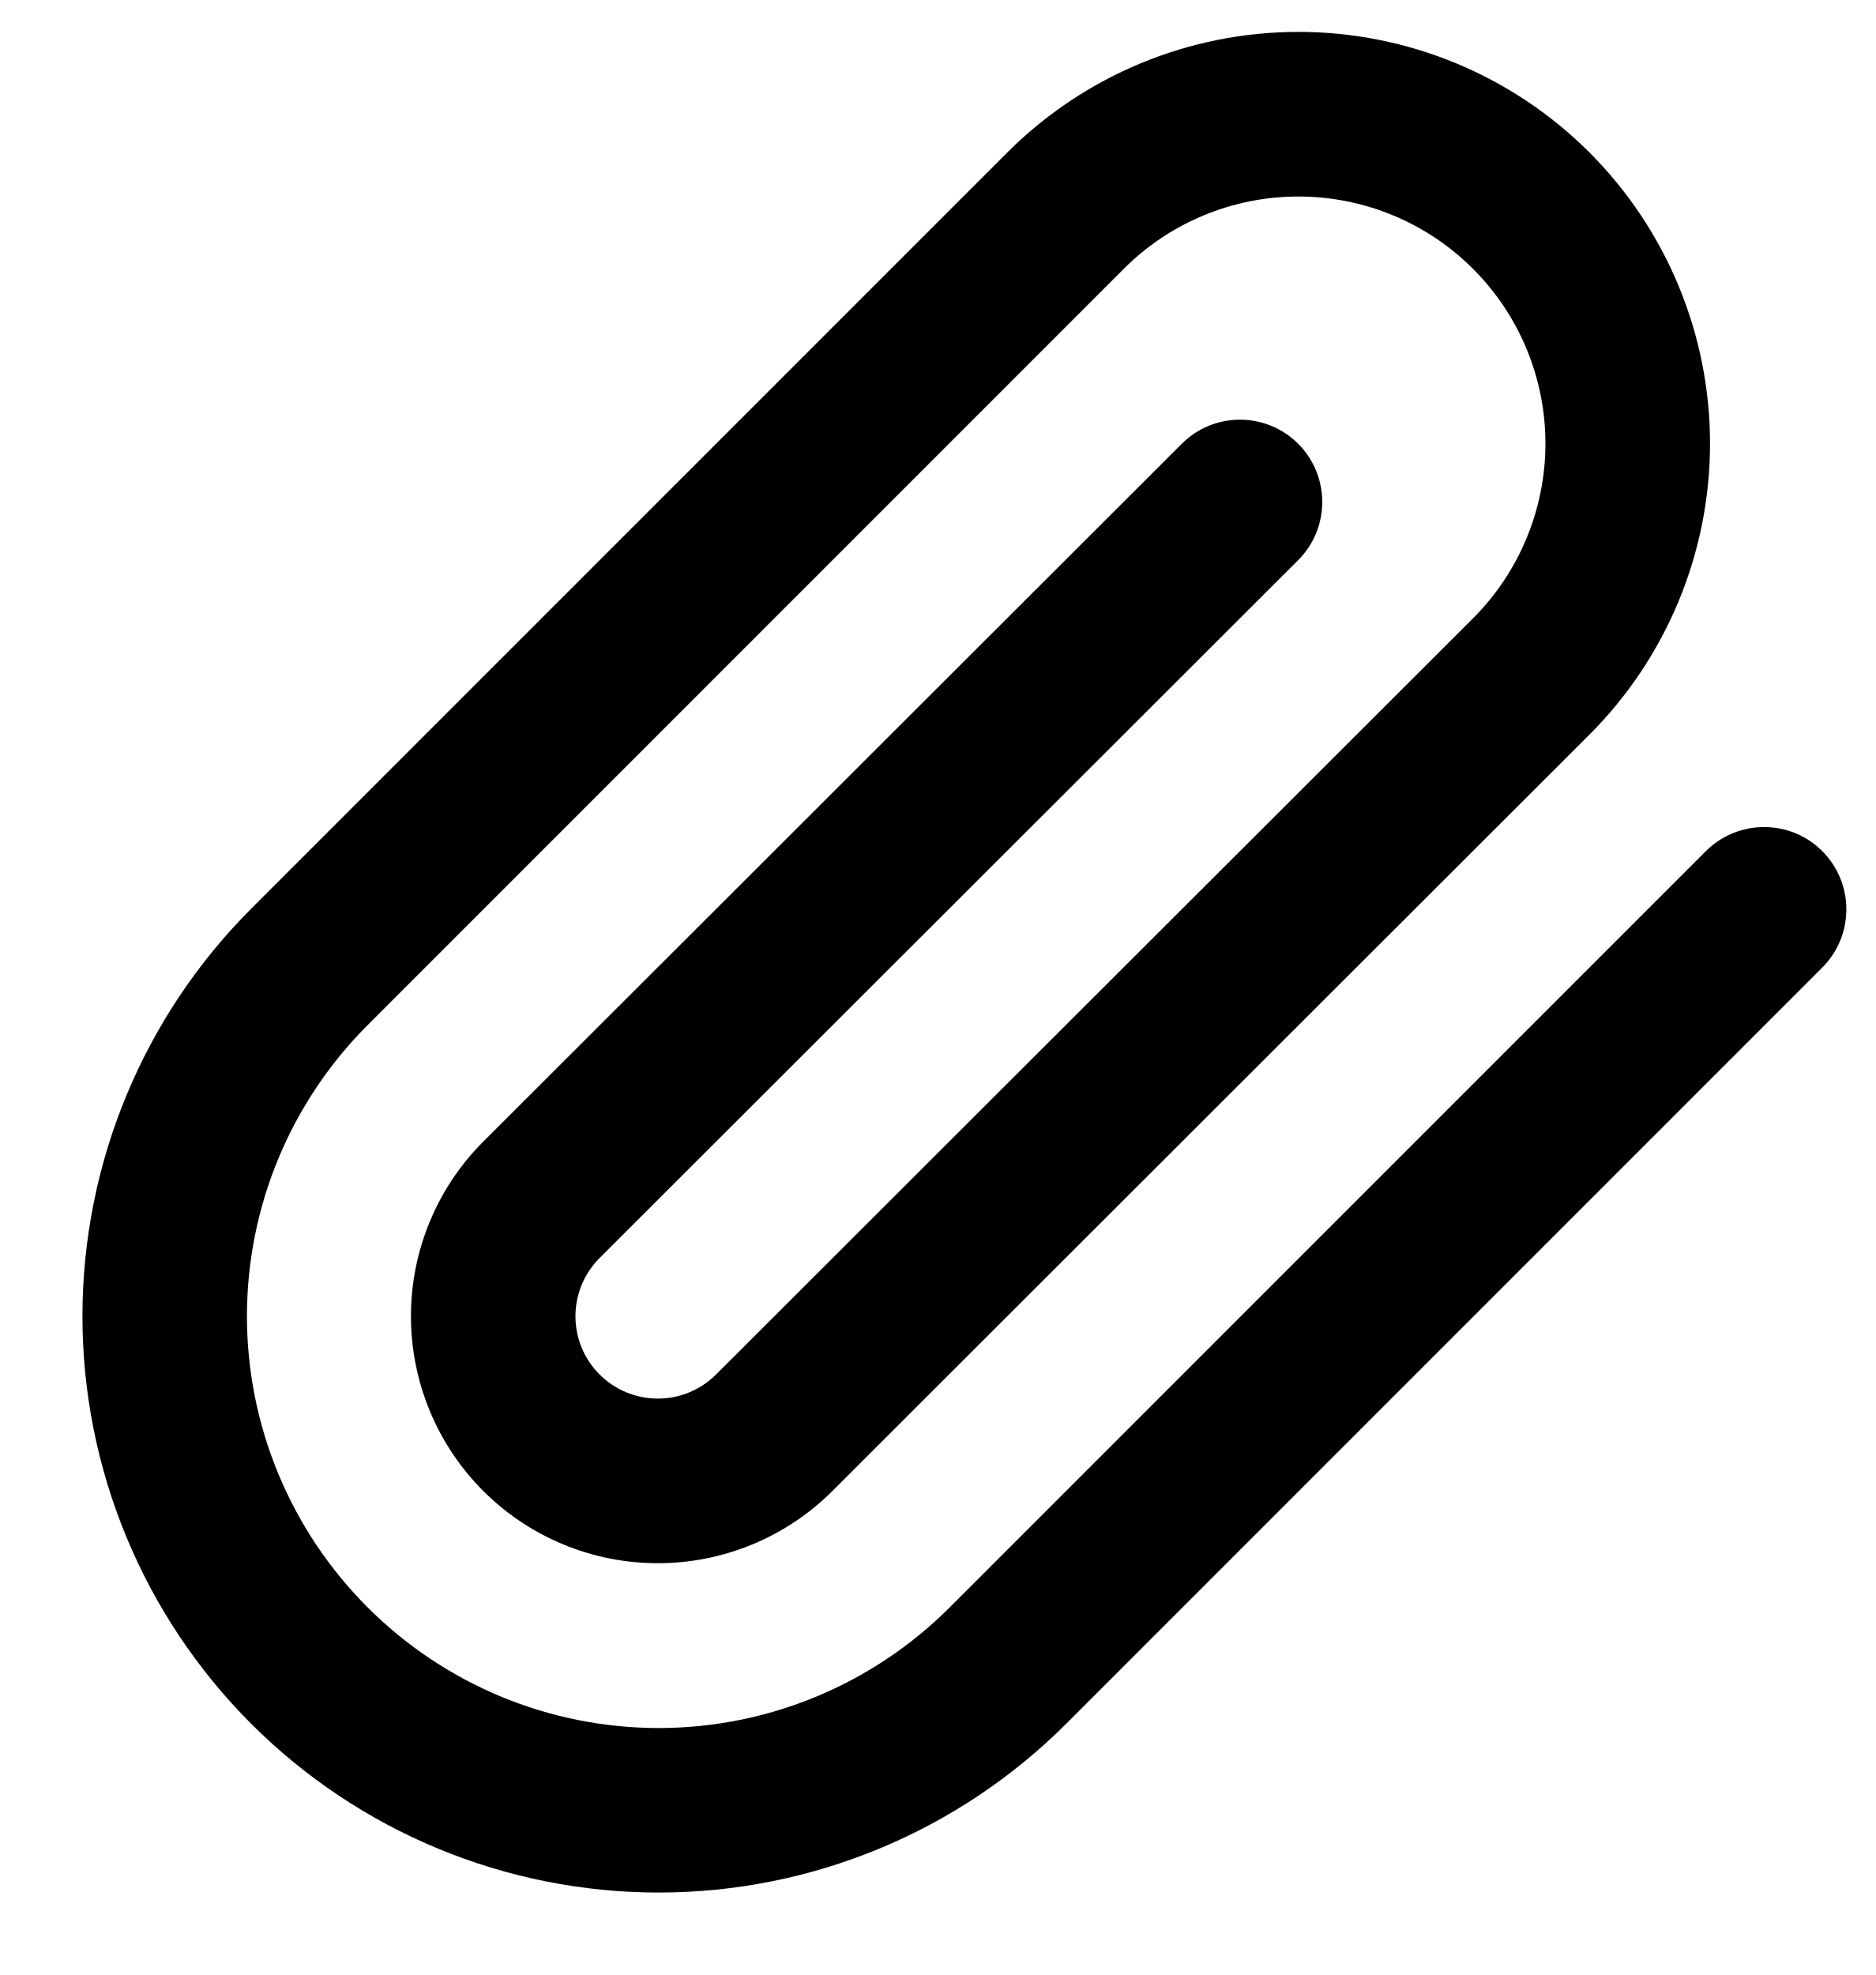
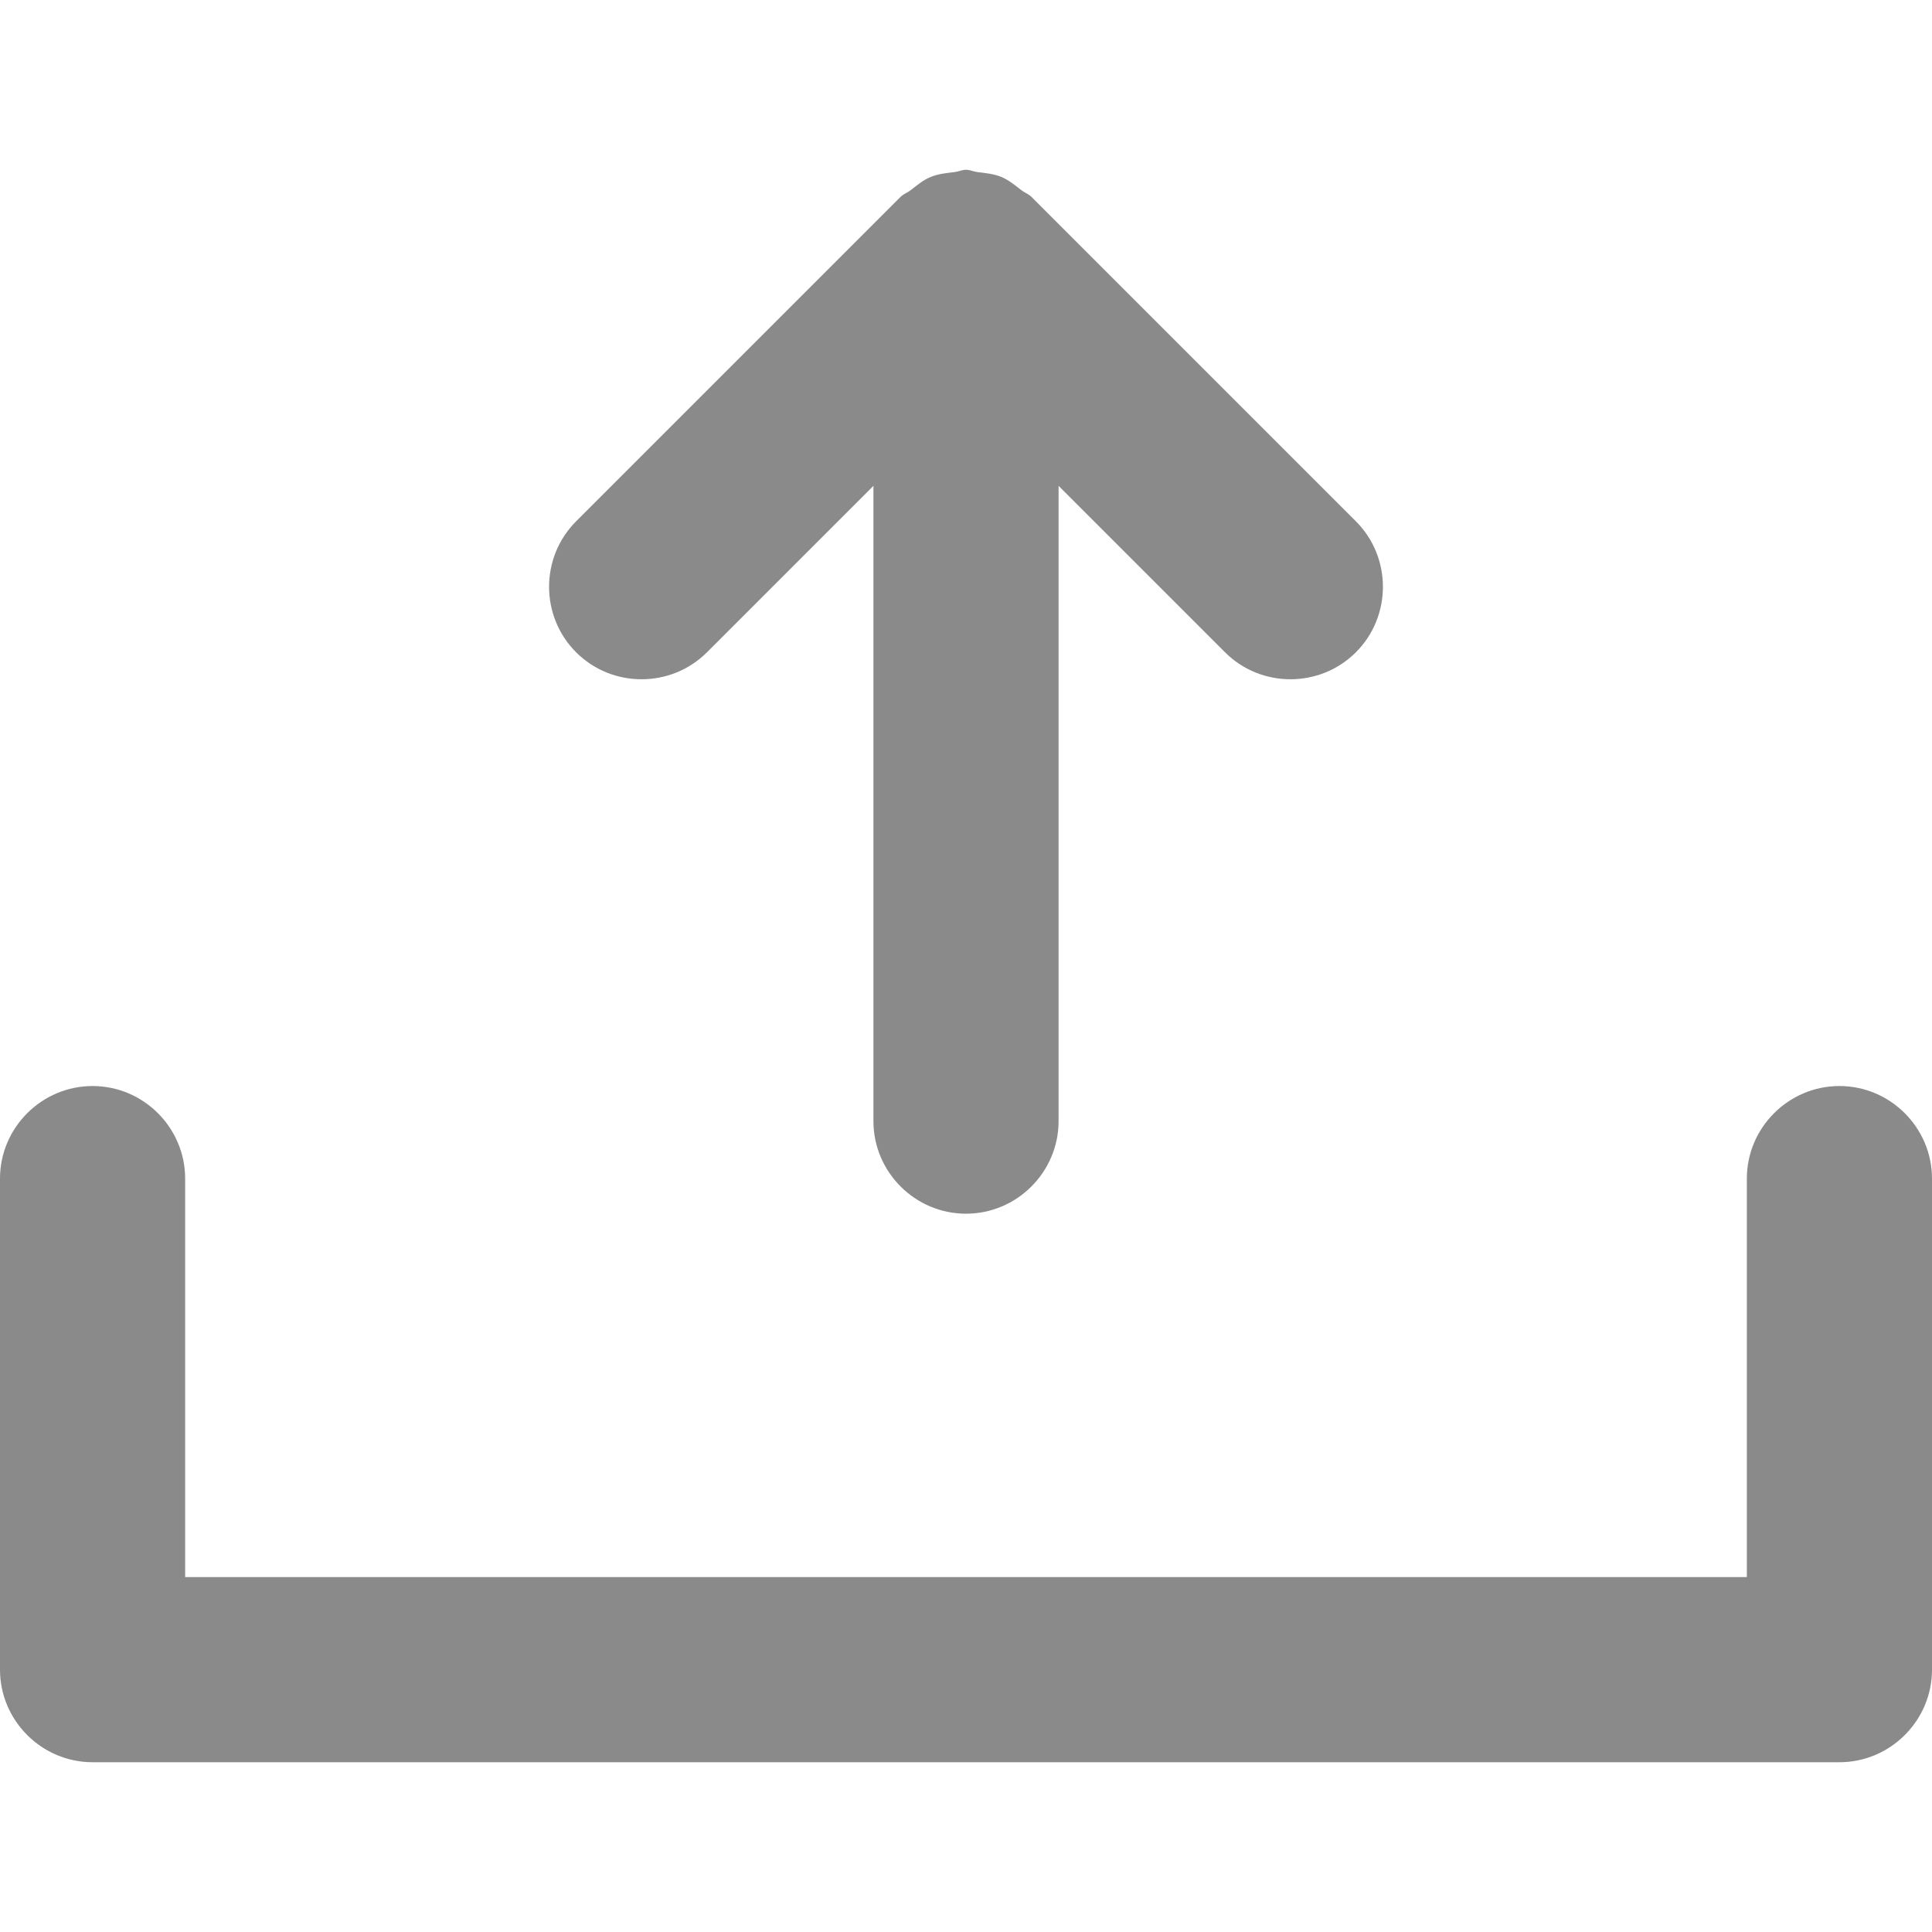
- <svg xmlns="http://www.w3.org/2000/svg" viewBox="0 0 19 20">
-   <path fill-rule="evenodd" clip-rule="evenodd" d="M13.15 1.99C12.486 1.99 11.85 2.253 11.381 2.723L3.723 10.381C2.941 11.163 2.501 12.223 2.501 13.329C2.501 14.435 2.941 15.495 3.723 16.277C4.505 17.059 5.565 17.499 6.671 17.499C7.777 17.499 8.837 17.059 9.619 16.277L17.277 8.619C17.603 8.294 18.131 8.294 18.456 8.619C18.781 8.945 18.781 9.472 18.456 9.798L10.798 17.456C9.703 18.55 8.219 19.165 6.671 19.165C5.123 19.165 3.639 18.55 2.544 17.456C1.45 16.361 0.835 14.877 0.835 13.329C0.835 11.781 1.45 10.297 2.544 9.202L10.202 1.544C10.984 0.762 12.044 0.323 13.15 0.323C14.256 0.323 15.316 0.762 16.098 1.544C16.879 2.326 17.319 3.386 17.319 4.492C17.319 5.597 16.879 6.658 16.098 7.439L8.431 15.098C7.962 15.567 7.326 15.83 6.662 15.83C5.999 15.83 5.363 15.567 4.894 15.098C4.425 14.629 4.162 13.992 4.162 13.329C4.162 12.666 4.425 12.03 4.894 11.561L11.969 4.494C12.295 4.168 12.823 4.169 13.148 4.494C13.473 4.82 13.473 5.348 13.147 5.673L6.073 12.739C5.916 12.896 5.828 13.108 5.828 13.329C5.828 13.55 5.916 13.763 6.073 13.919C6.229 14.075 6.441 14.163 6.662 14.163C6.884 14.163 7.096 14.075 7.252 13.919L14.919 6.261C15.388 5.792 15.652 5.155 15.652 4.492C15.652 3.828 15.388 3.192 14.919 2.723C14.45 2.253 13.813 1.99 13.15 1.99Z" />
+ <svg xmlns="http://www.w3.org/2000/svg" t="1754547019269" class="icon" viewBox="0 0 1024 1024" version="1.1" p-id="7788" width="200" height="200">
+   <path d="M974.935 575.618c-26.987 0-49.068 22.078-49.068 49.065v211.201H98.133v-211.2c0-26.987-22.078-49.065-49.065-49.065S0 597.697 0 624.684v260.268c0 26.987 22.081 49.065 49.068 49.065h925.867c26.984 0 49.065-22.078 49.065-49.065V624.684c0-26.987-22.081-49.066-49.065-49.066z" fill="#8a8a8a" p-id="7789" />
+   <path d="M374.727 345.712l88.208-88.208V594.22c0 26.987 22.078 49.065 49.065 49.065s49.068-22.078 49.068-49.065V257.507l88.206 88.206c19.083 19.083 50.307 19.083 69.391 0 19.083-19.083 19.083-50.307 0-69.391l-171.97-171.969c-1.552-1.552-3.573-2.193-5.273-3.492-3.391-2.62-6.669-5.393-10.669-7.065-4.109-1.69-8.492-2.081-12.849-2.612-2.023-0.258-3.813-1.201-5.904-1.201-2.091 0-3.88 0.943-5.904 1.201-4.357 0.531-8.74 0.922-12.849 2.612-4 1.672-7.281 4.445-10.669 7.065-1.701 1.299-3.721 1.94-5.273 3.492L305.336 276.322c-19.081 19.083-19.081 50.307 0 69.391 19.083 19.083 50.31 19.083 69.391-0.001z" fill="#8a8a8a" p-id="7790" />
</svg>
